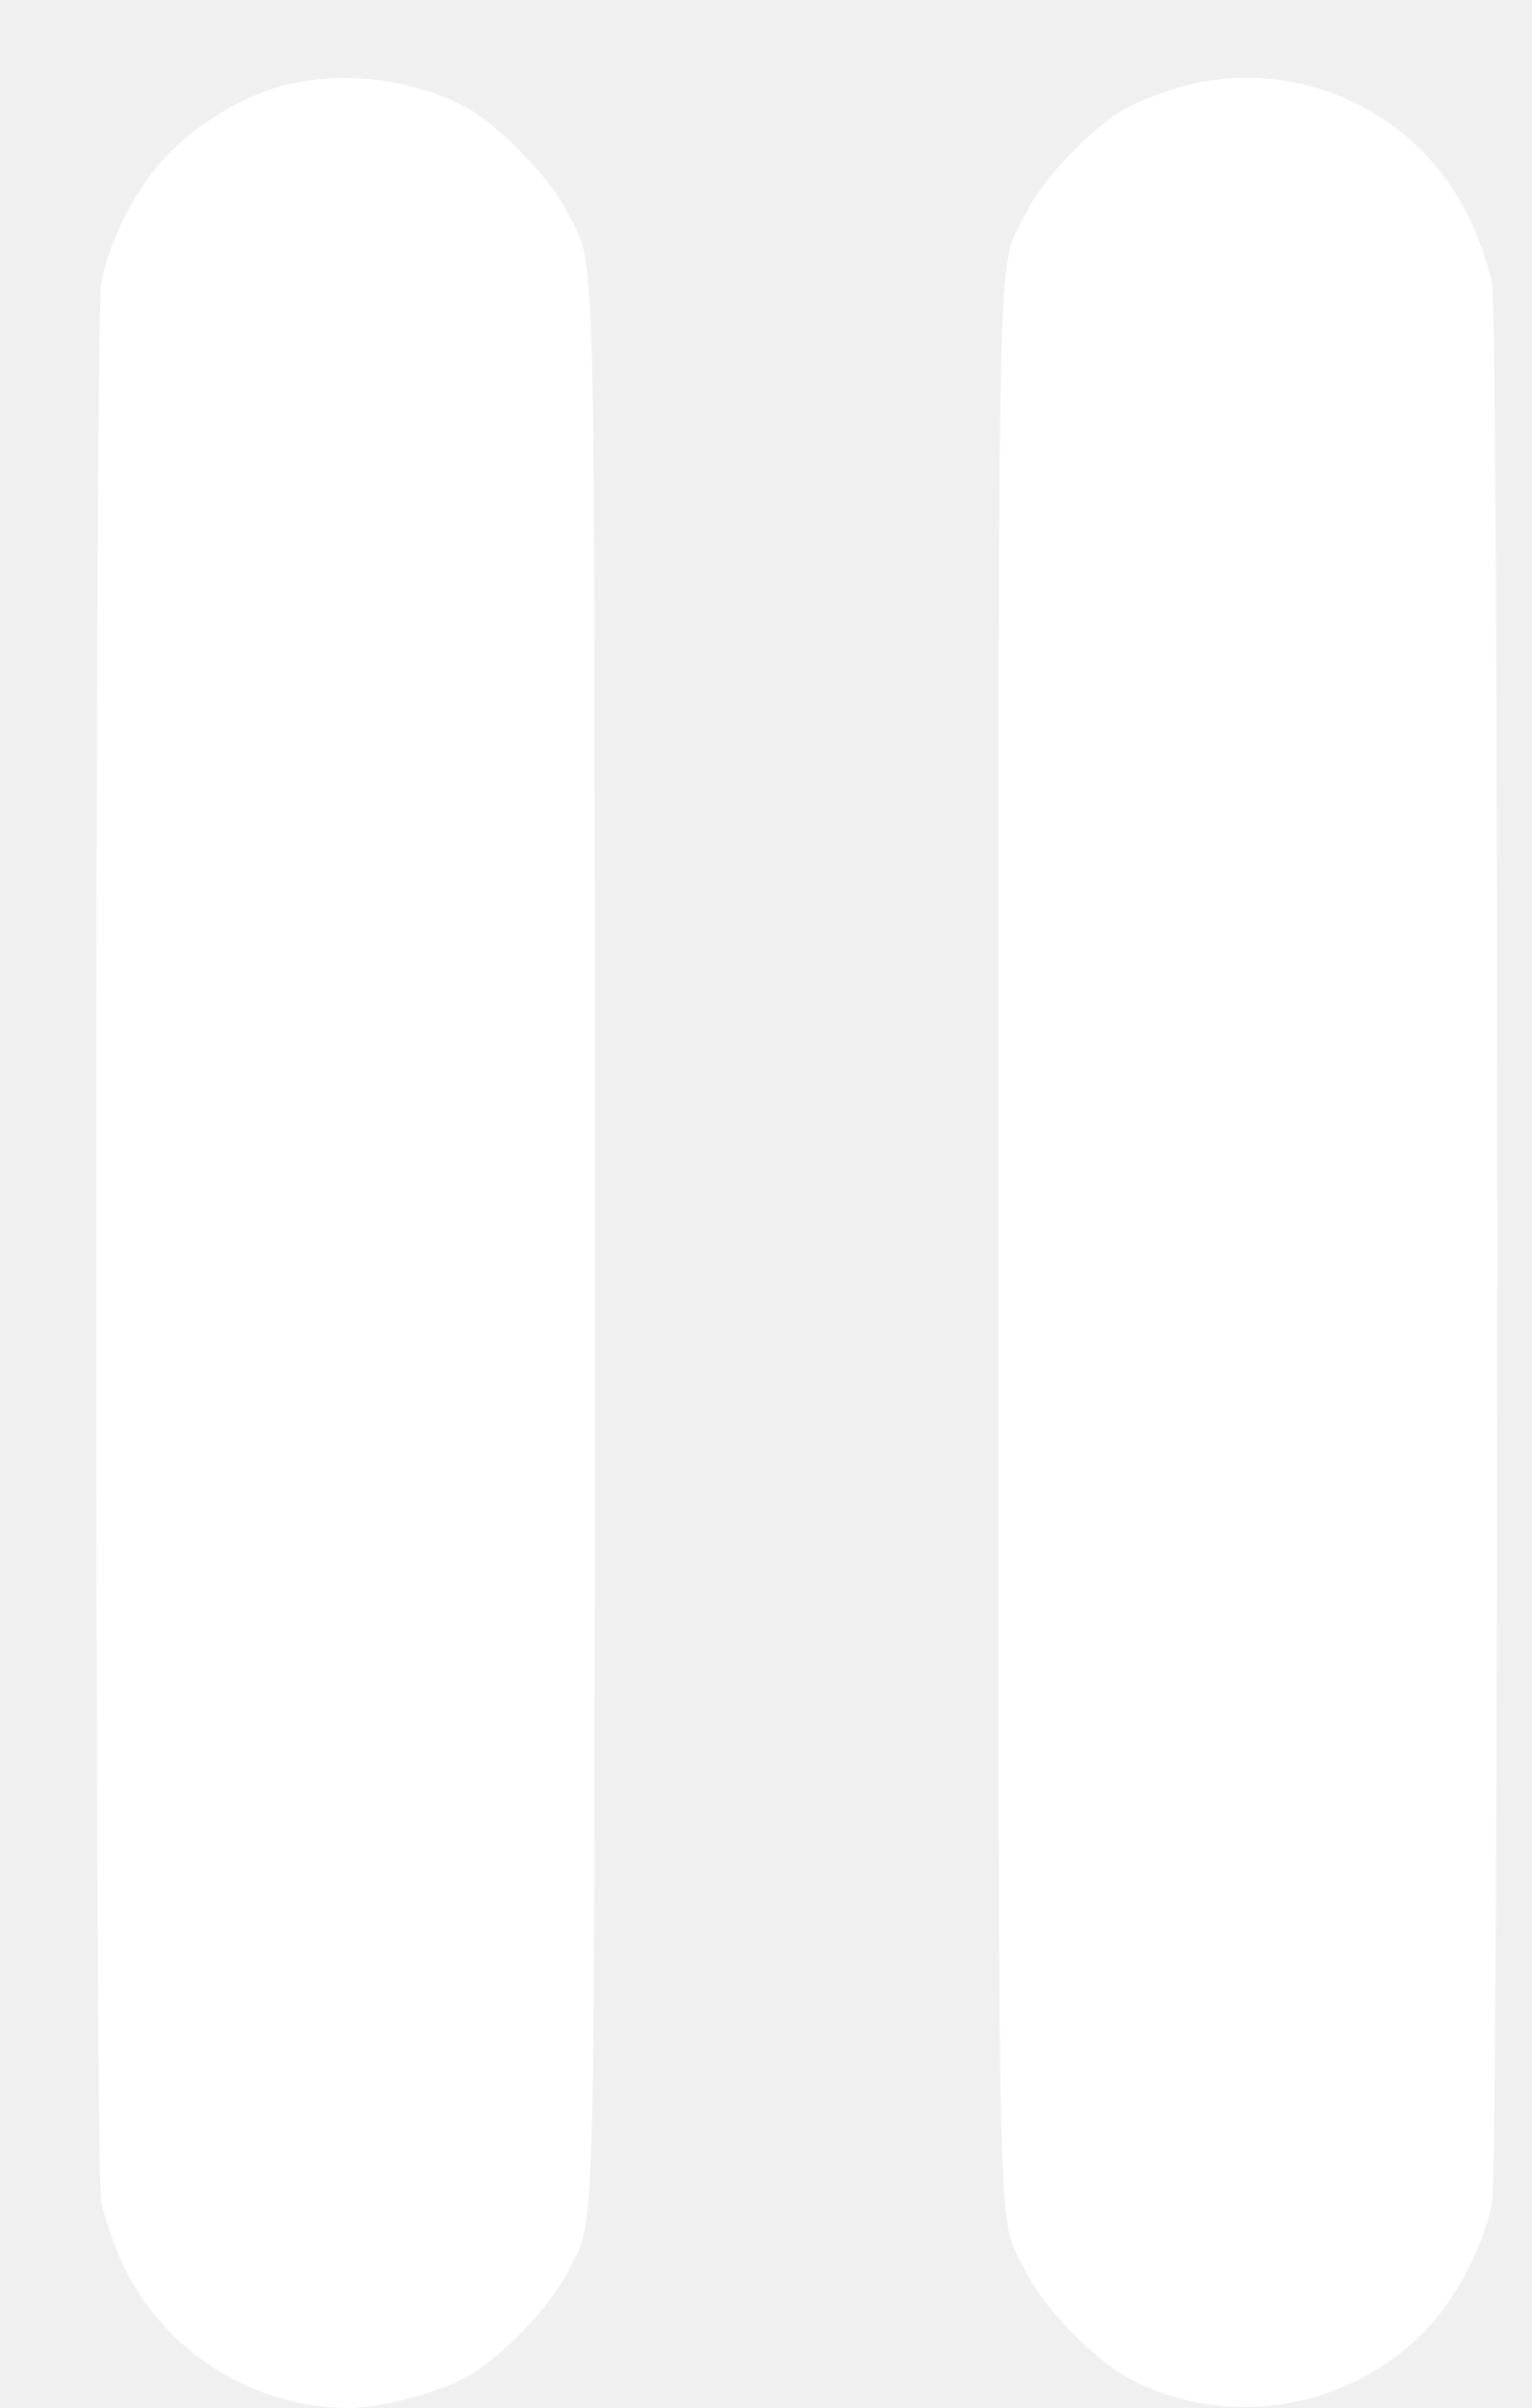
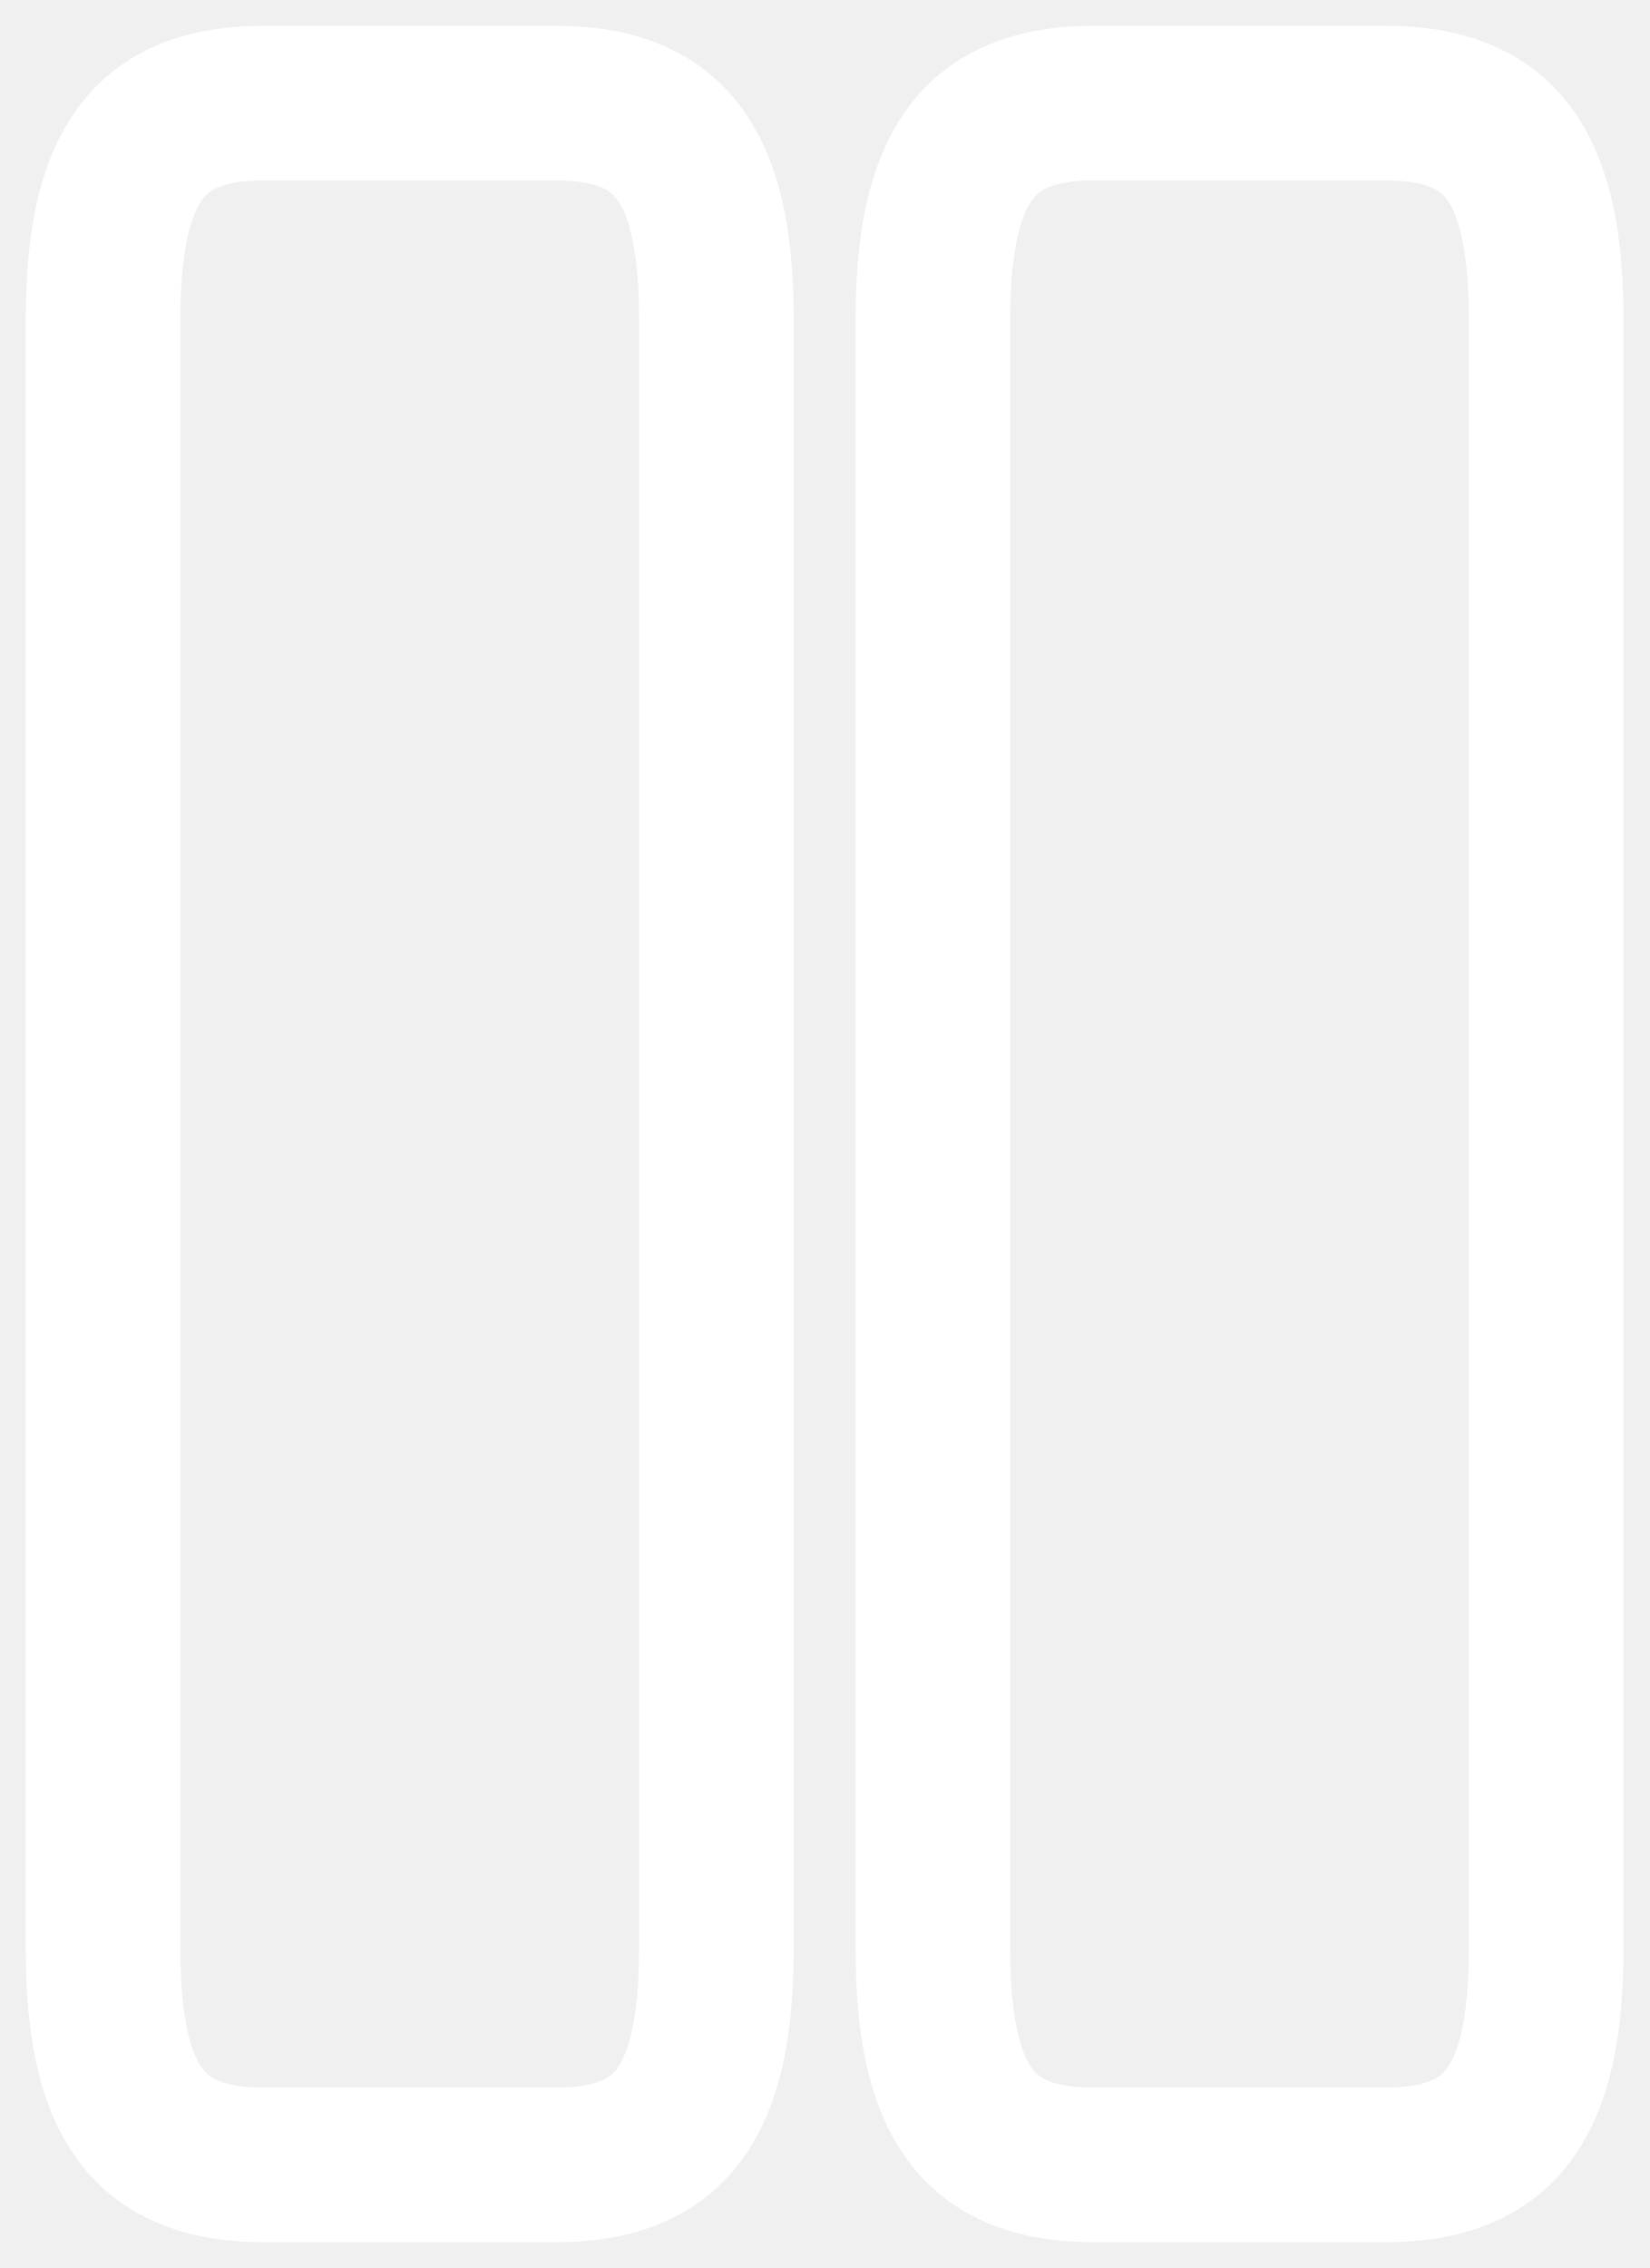
- <svg xmlns="http://www.w3.org/2000/svg" width="14" height="22" viewBox="0 0 14 22" fill="none">
-   <path d="M2.657 0.765C2.283 0.848 1.844 1.097 1.549 1.397C1.257 1.692 0.995 2.191 0.925 2.591C0.864 2.936 0.864 19.766 0.925 20.111C0.95 20.245 1.04 20.515 1.13 20.702C1.504 21.484 2.312 21.996 3.182 22C3.473 22 3.986 21.867 4.257 21.721C4.564 21.555 5.028 21.076 5.184 20.765C5.451 20.22 5.434 20.893 5.434 11.351C5.434 1.809 5.451 2.482 5.184 1.938C5.028 1.626 4.564 1.147 4.257 0.981C3.793 0.731 3.186 0.648 2.657 0.765Z" fill="white" />
-   <path d="M10.818 0.786C10.654 0.831 10.42 0.919 10.305 0.981C10.001 1.143 9.534 1.626 9.386 1.93C9.107 2.487 9.127 1.722 9.127 11.351C9.127 20.981 9.107 20.216 9.386 20.773C9.534 21.077 10.001 21.559 10.305 21.722C11.191 22.2 12.295 22.029 13.013 21.306C13.304 21.01 13.567 20.511 13.637 20.112C13.698 19.767 13.698 2.936 13.637 2.591C13.612 2.458 13.522 2.188 13.431 2C12.964 1.019 11.868 0.507 10.818 0.786Z" fill="white" />
+ <svg xmlns="http://www.w3.org/2000/svg" width="16" height="22" viewBox="0 0 16 22" fill="none">
+   <path d="M6.95 18.9V3.1C6.95 1.6 6.507 1 5.387 1H2.563C1.443 1 1 1.6 1 3.1V18.9C1 20.4 1.443 21 2.563 21H5.387C6.507 21 6.95 20.4 6.95 18.9ZM15 18.9V3.1C15 1.6 14.557 1 13.437 1H10.613C9.501 1 9.05 1.6 9.05 3.1V18.9C9.05 20.4 9.493 21 10.613 21H13.437C14.557 21 15 20.4 15 18.9Z" stroke="white" stroke-width="1.5" stroke-linecap="round" stroke-linejoin="round" />
</svg>
